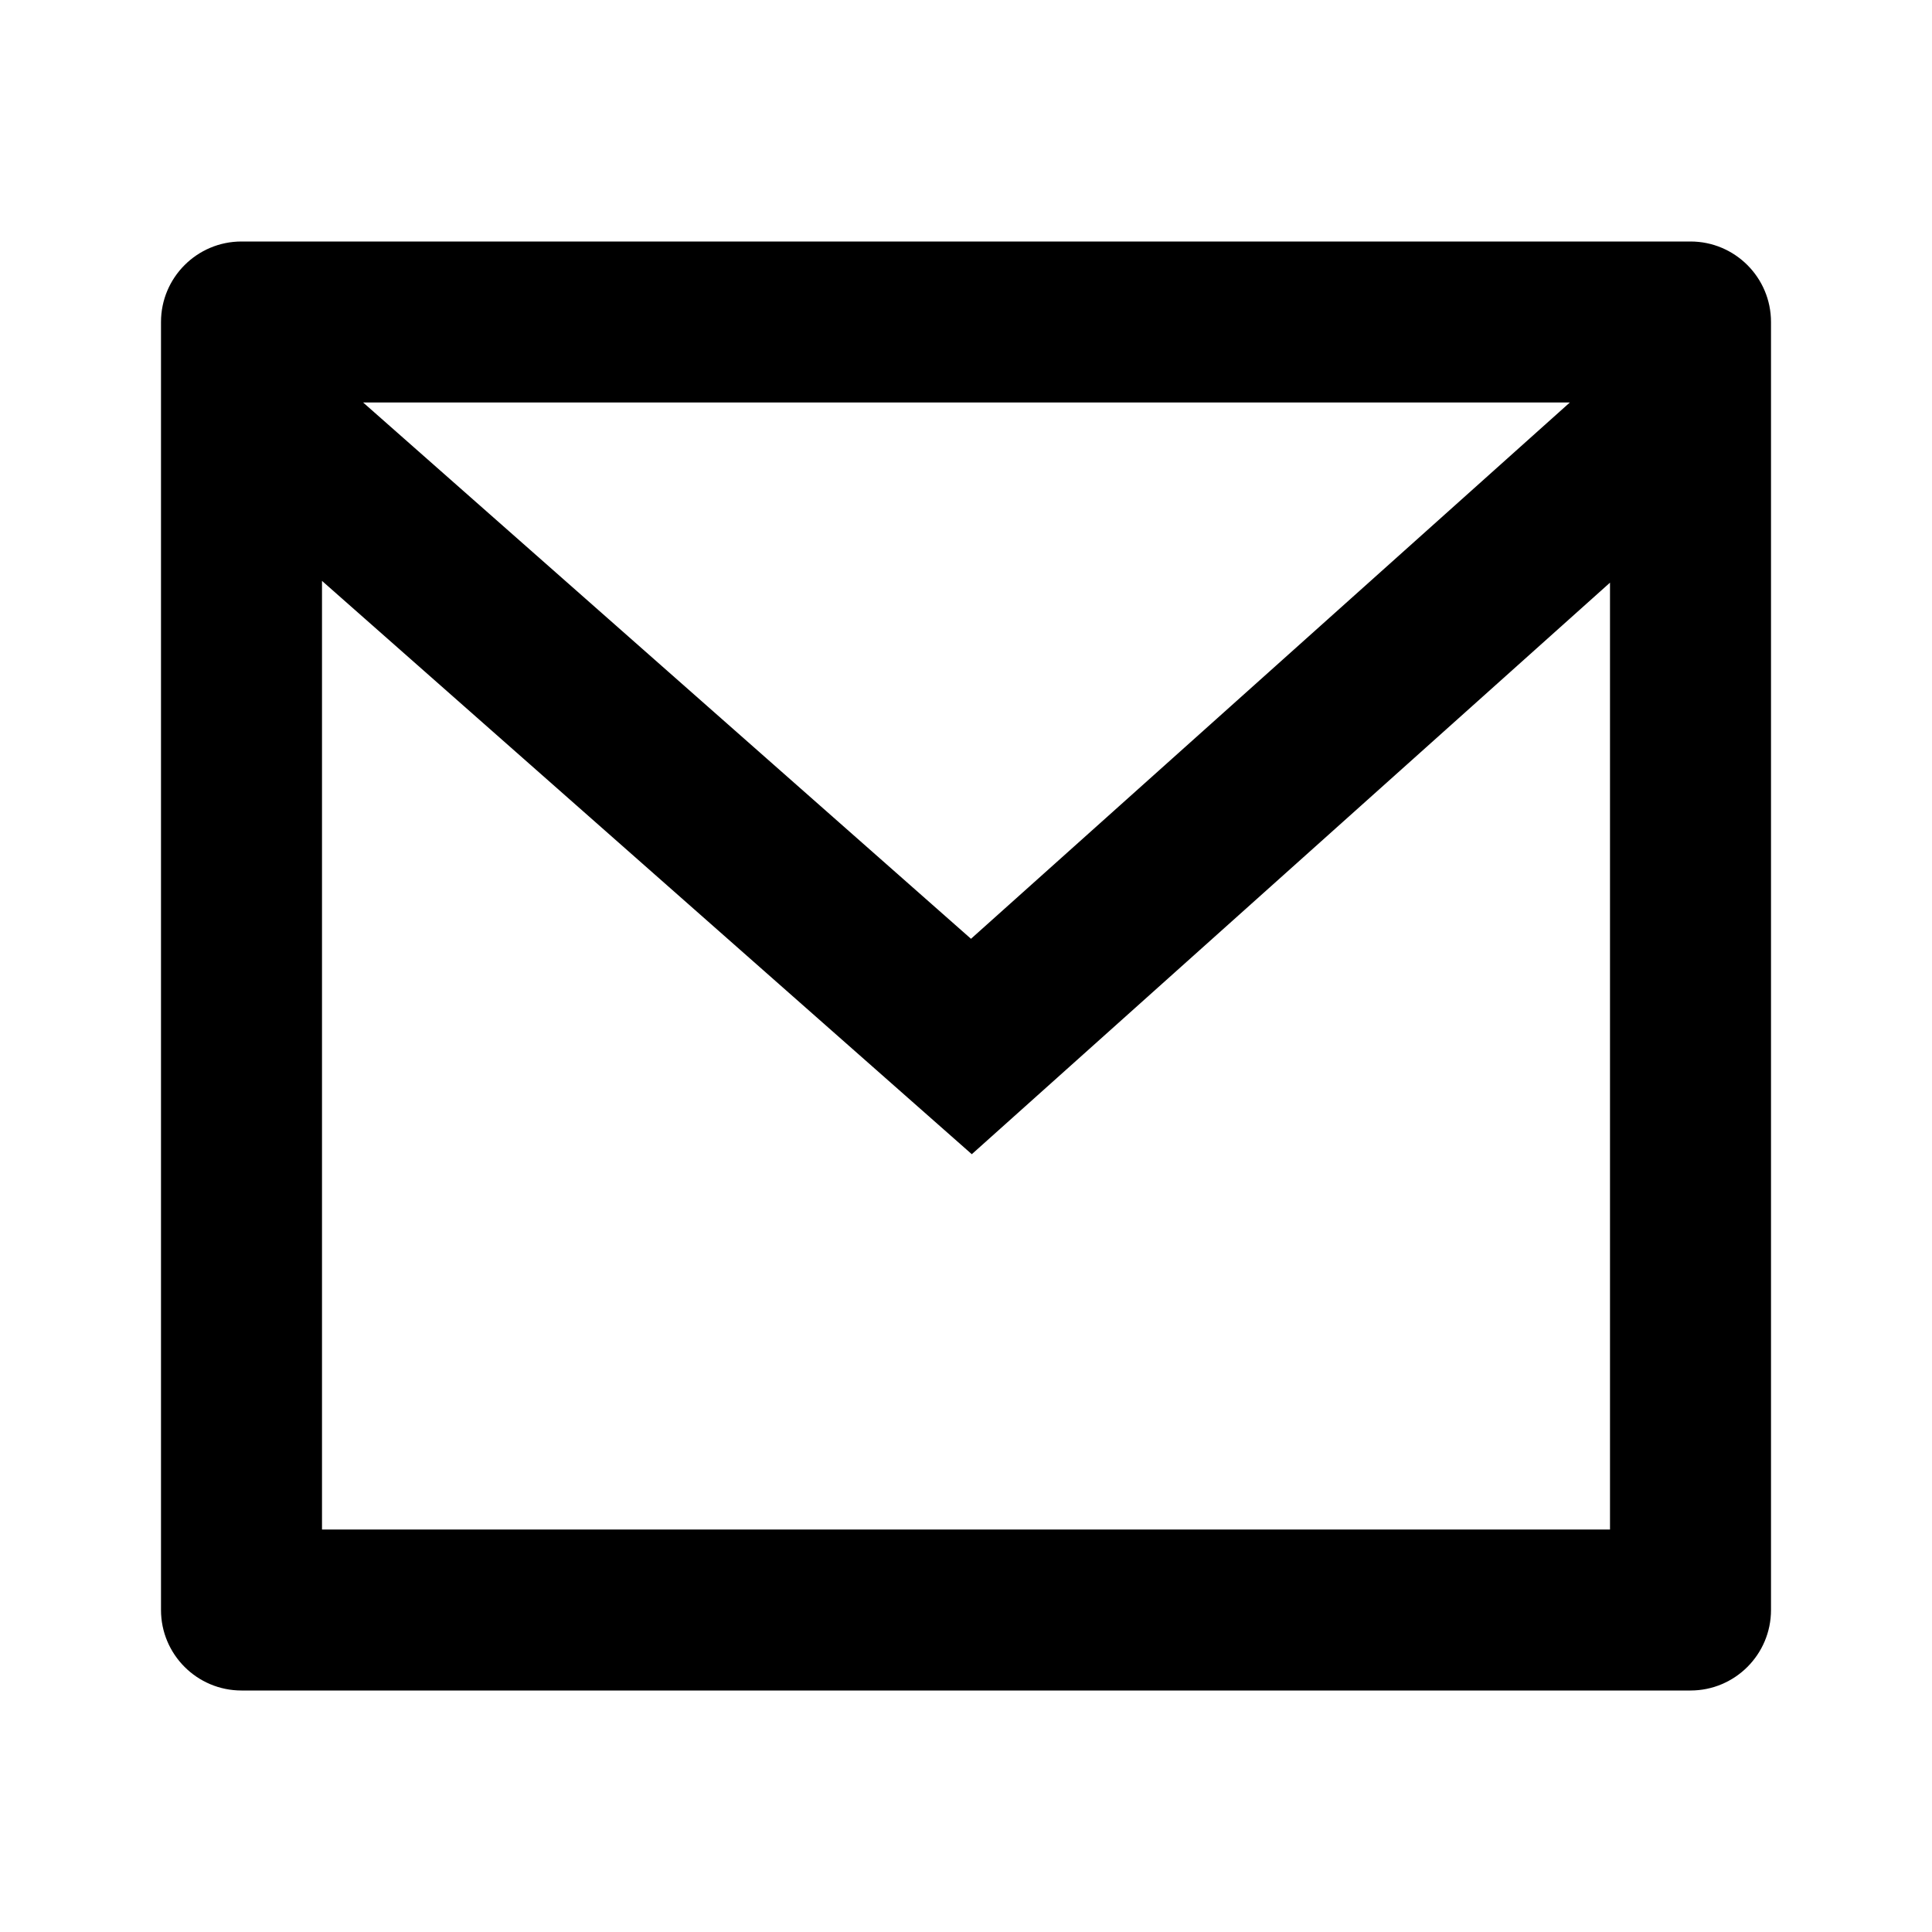
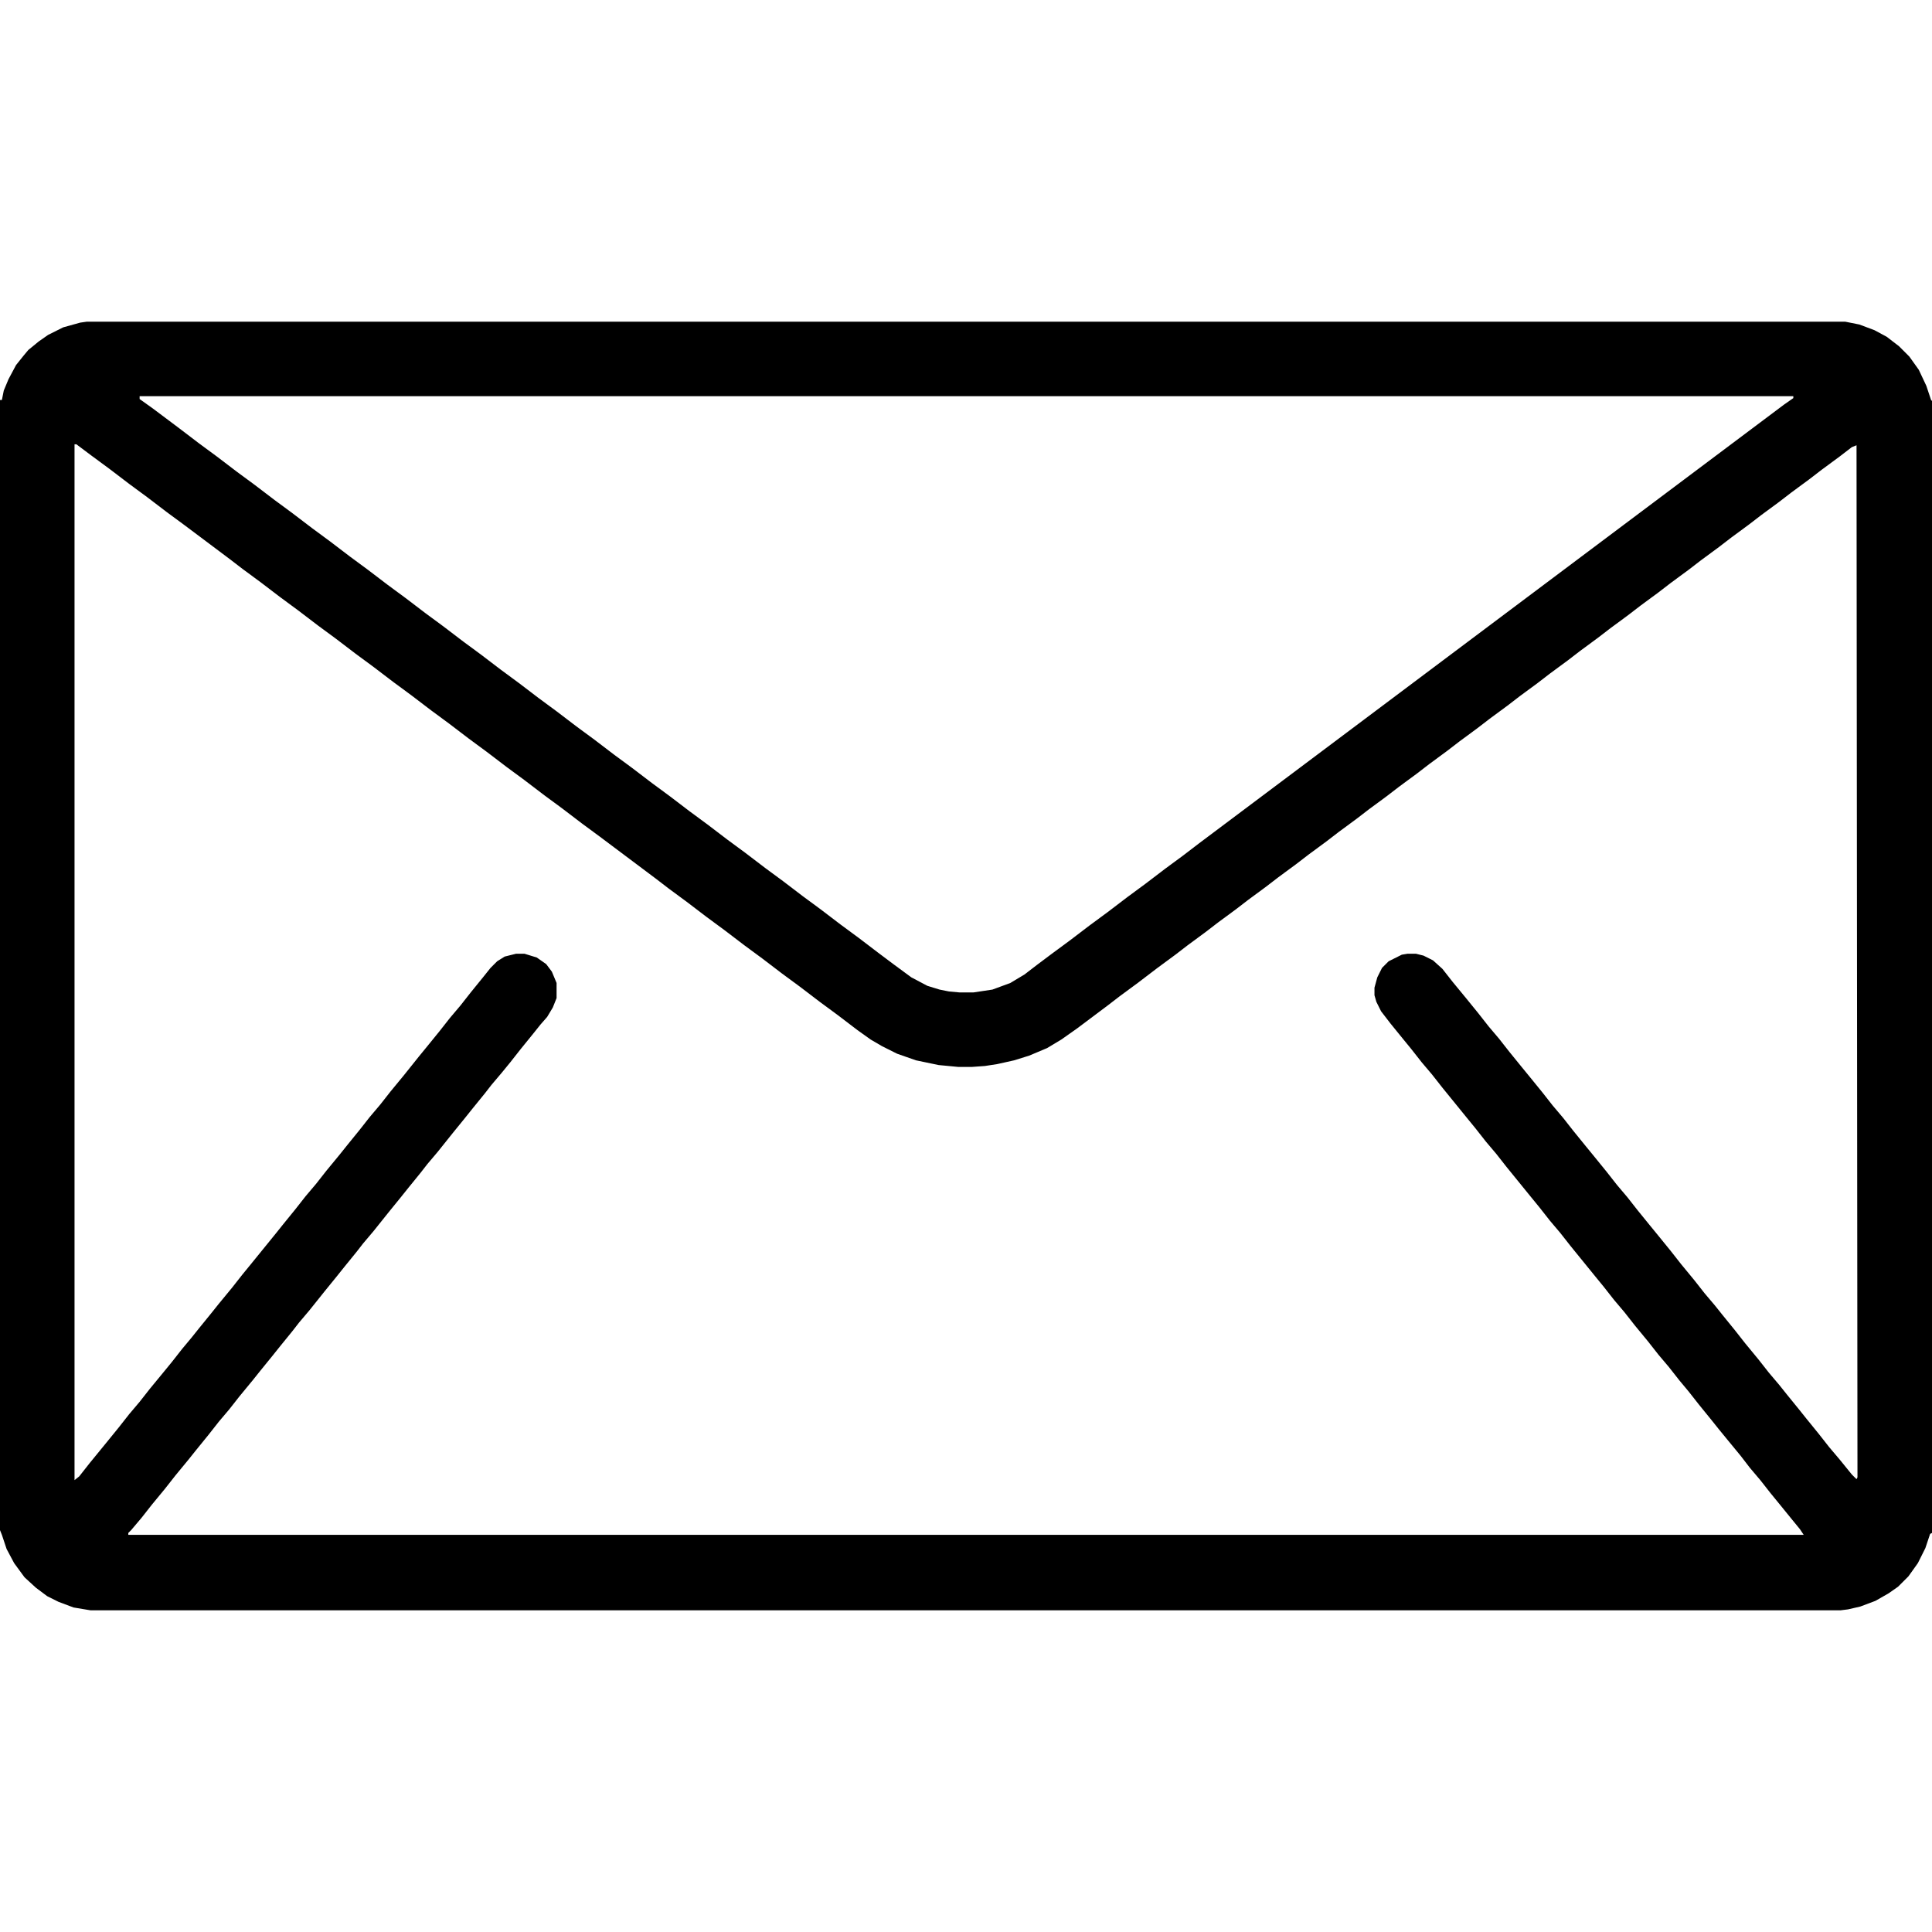
- <svg xmlns="http://www.w3.org/2000/svg" viewBox="0 0 24 24" fill="currentColor">
-   <path d="M3 3H21C21.552 3 22 3.448 22 4V20C22 20.552 21.552 21 21 21H3C2.448 21 2 20.552 2 20V4C2 3.448 2.448 3 3 3ZM20 7.238L12.072 14.338L4 7.216V19H20V7.238ZM4.511 5L12.062 11.662L19.501 5H4.511Z" />
+ <svg xmlns="http://www.w3.org/2000/svg" version="1.1" viewBox="0 0 2048 2048" width="1280" height="1280">
+   <path transform="translate(92,341)" d="m0 0h1864l15 3 16 6 13 7 13 10 11 11 10 14 8 17 5 15 1 1v1200l-2 1-5 15-8 16-10 14-11 11-10 7-14 8-16 6-13 3-8 1h-1855l-18-3-16-6-12-6-12-9-12-11-11-15-8-15-5-15-2-5v-1198h2l2-10 5-12 8-15 8-10 5-6 11-9 10-7 16-8 18-5zm56 79v3l14 10 28 21 21 16 19 14 21 16 19 14 21 16 19 14 21 16 19 14 21 16 19 14 21 16 19 14 21 16 19 14 21 16 19 14 21 16 19 14 21 16 19 14 21 16 19 14 21 16 19 14 21 16 19 14 21 16 19 14 21 16 19 14 21 16 19 14 21 16 19 14 21 16 19 14 21 16 16 12 19 14 17 9 13 4 10 2 11 1h15l20-3 19-7 15-9 13-10 16-12 19-14 21-16 19-14 21-16 19-14 21-16 19-14 17-13 620-465 10-7v-2zm-69 51v1098l5-4 11-14 18-22 13-16 11-14 11-13 11-14 14-17 9-11 11-14 10-12 8-10 13-16 8-10 14-17 11-14 9-11 26-32 8-10 13-16 11-14 11-13 11-14 14-17 8-10 13-16 11-14 11-13 11-14 14-17 16-20 9-11 13-16 11-14 11-13 11-14 13-16 8-10 7-7 8-5 12-3h9l13 4 10 7 6 8 5 12v16l-4 10-6 10-7 8-8 10-13 16-11 14-9 11-11 13-7 9-13 16-8 10-13 16-16 20-11 13-7 9-13 16-8 10-13 16-16 20-11 13-7 9-13 16-8 10-13 16-16 20-11 13-7 9-13 16-8 10-13 16-8 10-14 17-11 14-11 13-11 14-13 16-8 10-14 17-11 14-14 17-11 14-11 13-3 3v2h1776l-4-6-9-11-13-16-9-11-11-14-11-13-10-13-14-17-9-11-8-10-13-16-11-14-10-12-11-14-11-13-11-14-14-17-11-14-11-13-11-14-9-11-26-32-11-14-11-13-11-14-9-11-26-32-11-14-11-13-11-14-9-11-26-32-11-14-11-13-11-14-9-11-13-16-10-13-5-10-2-7v-8l3-11 5-10 7-7 14-7 6-1h9l8 2 10 5 10 9 11 14 14 17 13 16 11 14 11 13 11 14 13 16 9 11 13 16 11 14 11 13 11 14 13 16 9 11 13 16 11 14 11 13 11 14 13 16 9 11 13 16 11 14 14 17 11 14 11 13 8 10 13 16 11 14 14 17 11 14 11 13 8 10 13 16 8 10 13 16 11 14 11 13 13 16 5 5 1-2-1-1094-5 2-13 10-19 14-13 10-19 14-13 10-19 14-13 10-19 14-13 10-19 14-13 10-19 14-13 10-19 14-13 10-19 14-13 10-19 14-13 10-19 14-13 10-19 14-13 10-19 14-13 10-19 14-13 10-19 14-13 10-19 14-13 10-19 14-13 10-19 14-13 10-19 14-13 10-19 14-13 10-19 14-13 10-19 14-13 10-19 14-13 10-19 14-21 16-19 14-13 10-32 24-17 12-15 9-19 8-16 5-18 4-13 2-14 1h-14l-21-2-24-5-20-7-16-8-12-7-14-10-21-16-19-14-21-16-19-14-21-16-19-14-21-16-19-14-21-16-19-14-13-10-60-45-19-14-21-16-19-14-21-16-19-14-21-16-19-14-21-16-19-14-21-16-19-14-21-16-19-14-21-16-19-14-21-16-19-14-21-16-19-14-13-10-48-36-19-14-21-16-19-14-21-16-19-14-16-12z" />
+   <path transform="translate(2047,421)" d="m0 0" />
</svg>
